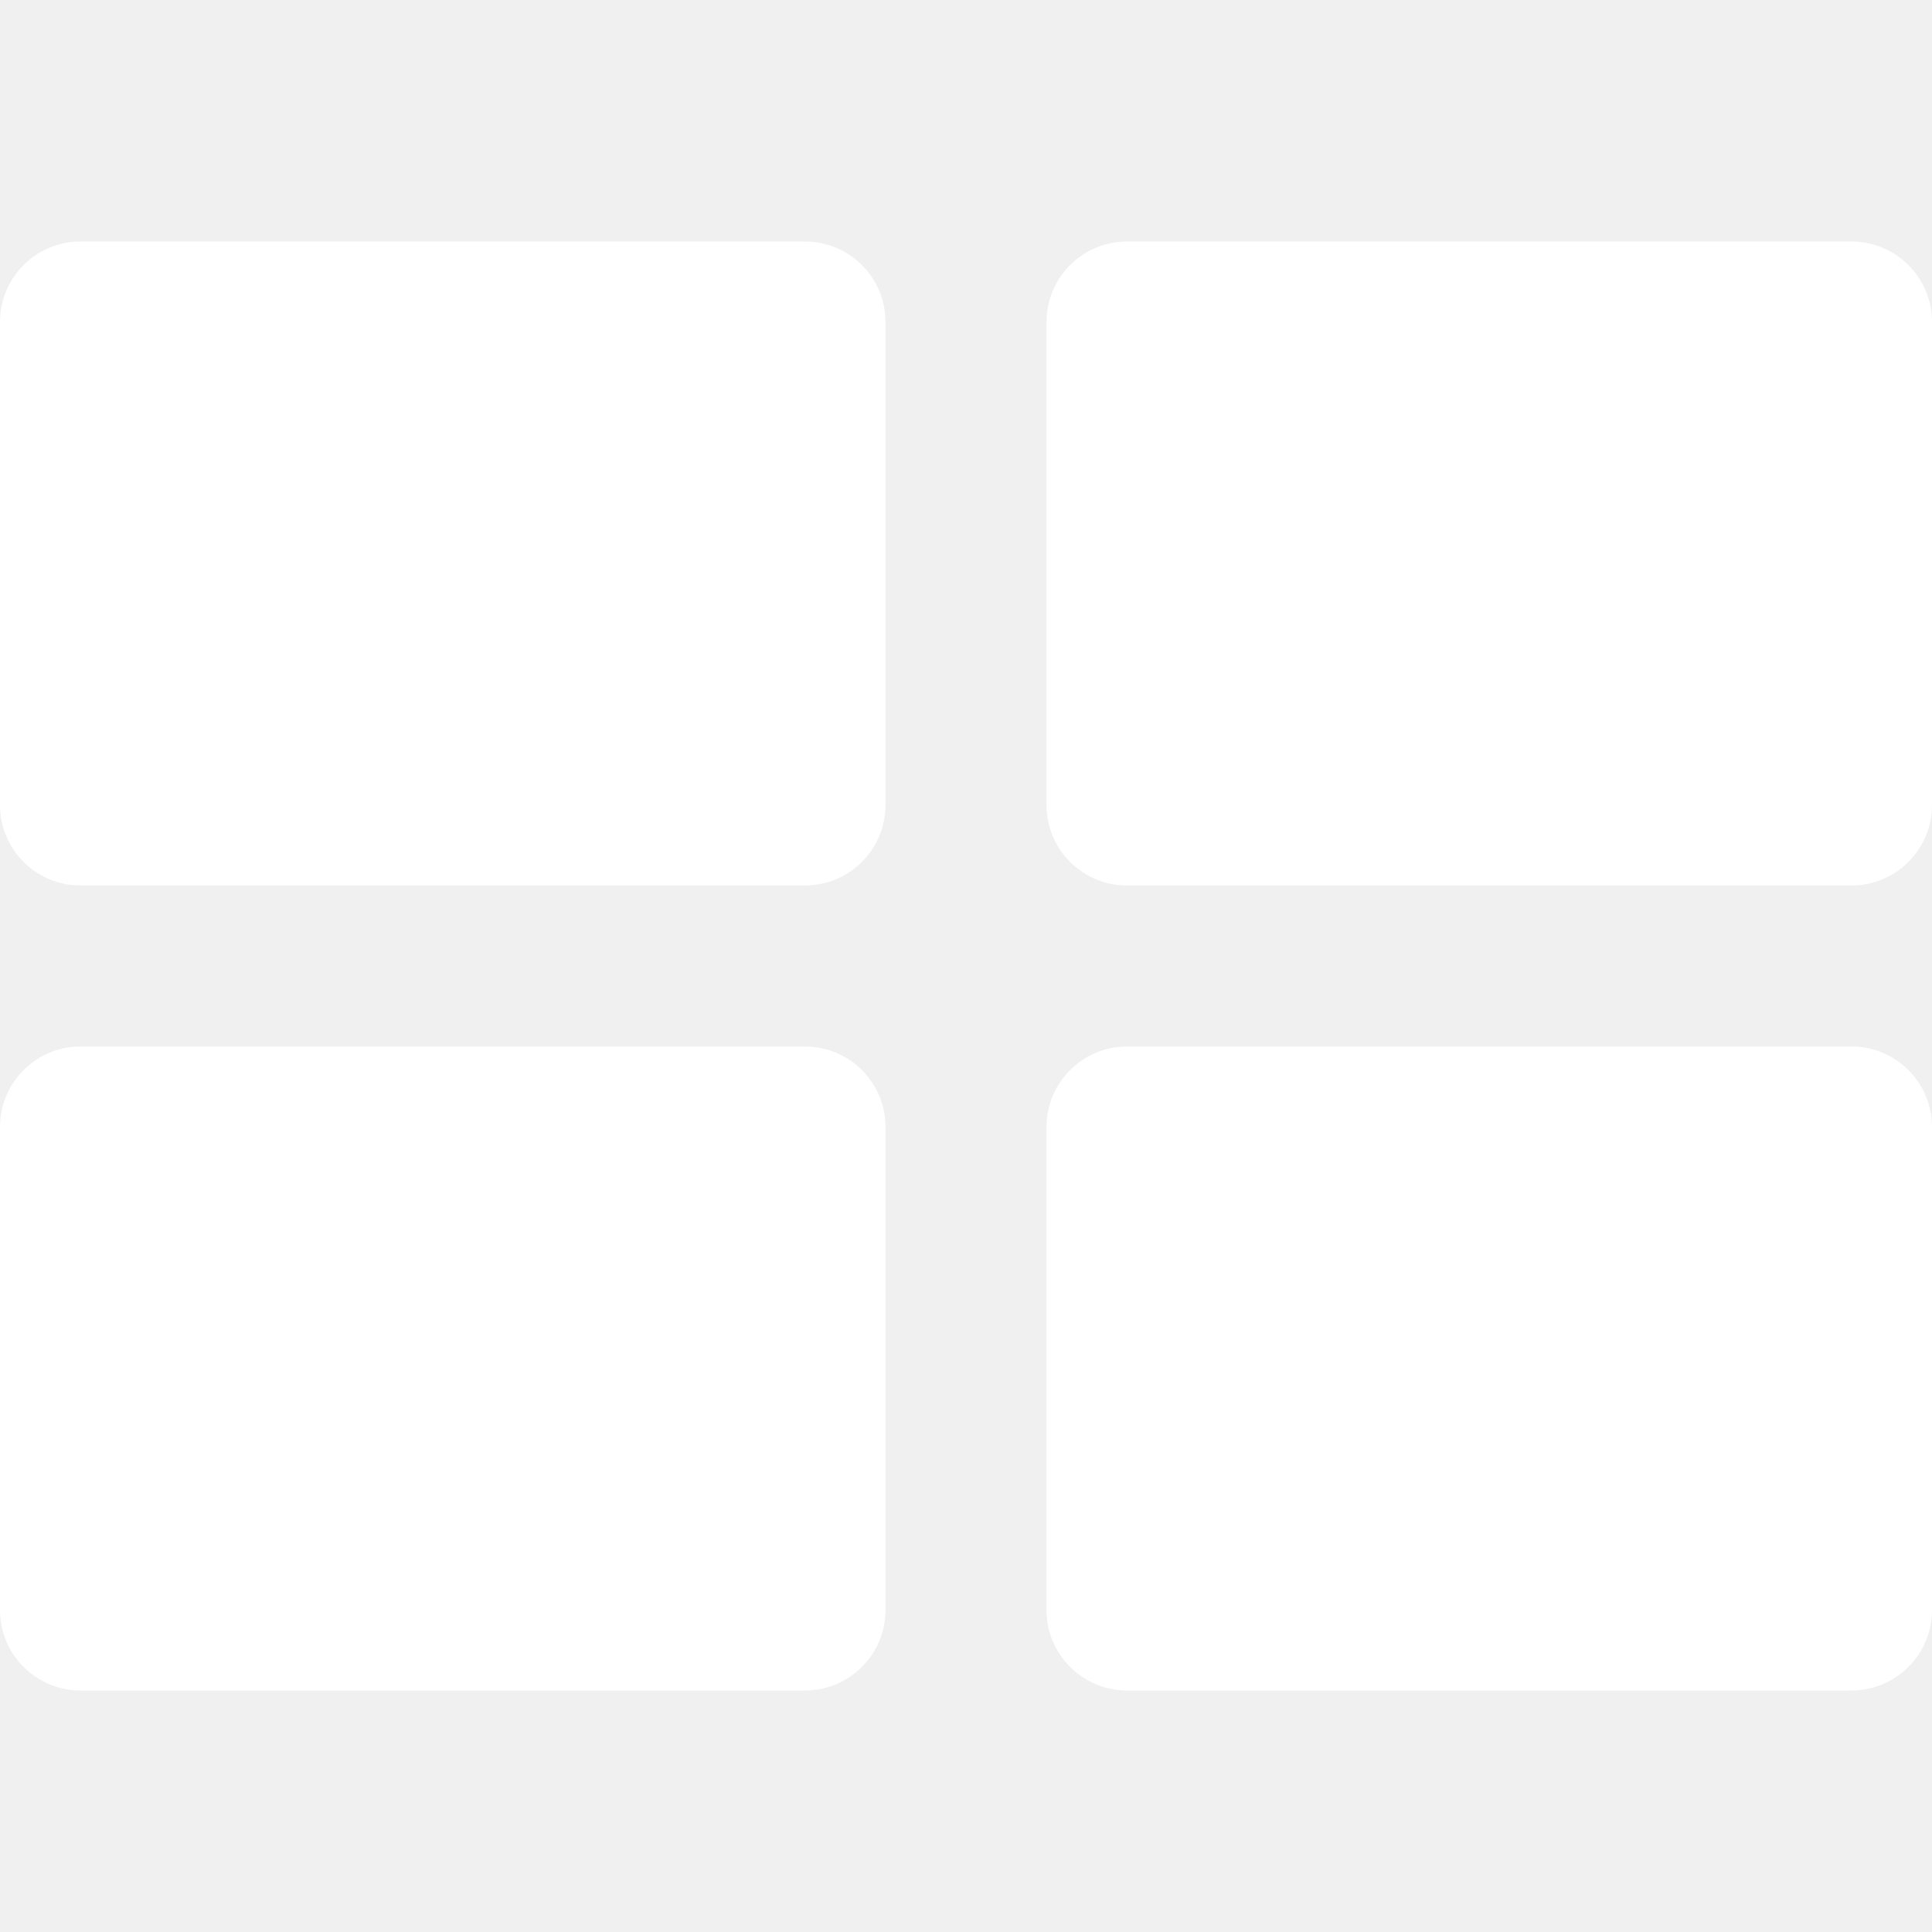
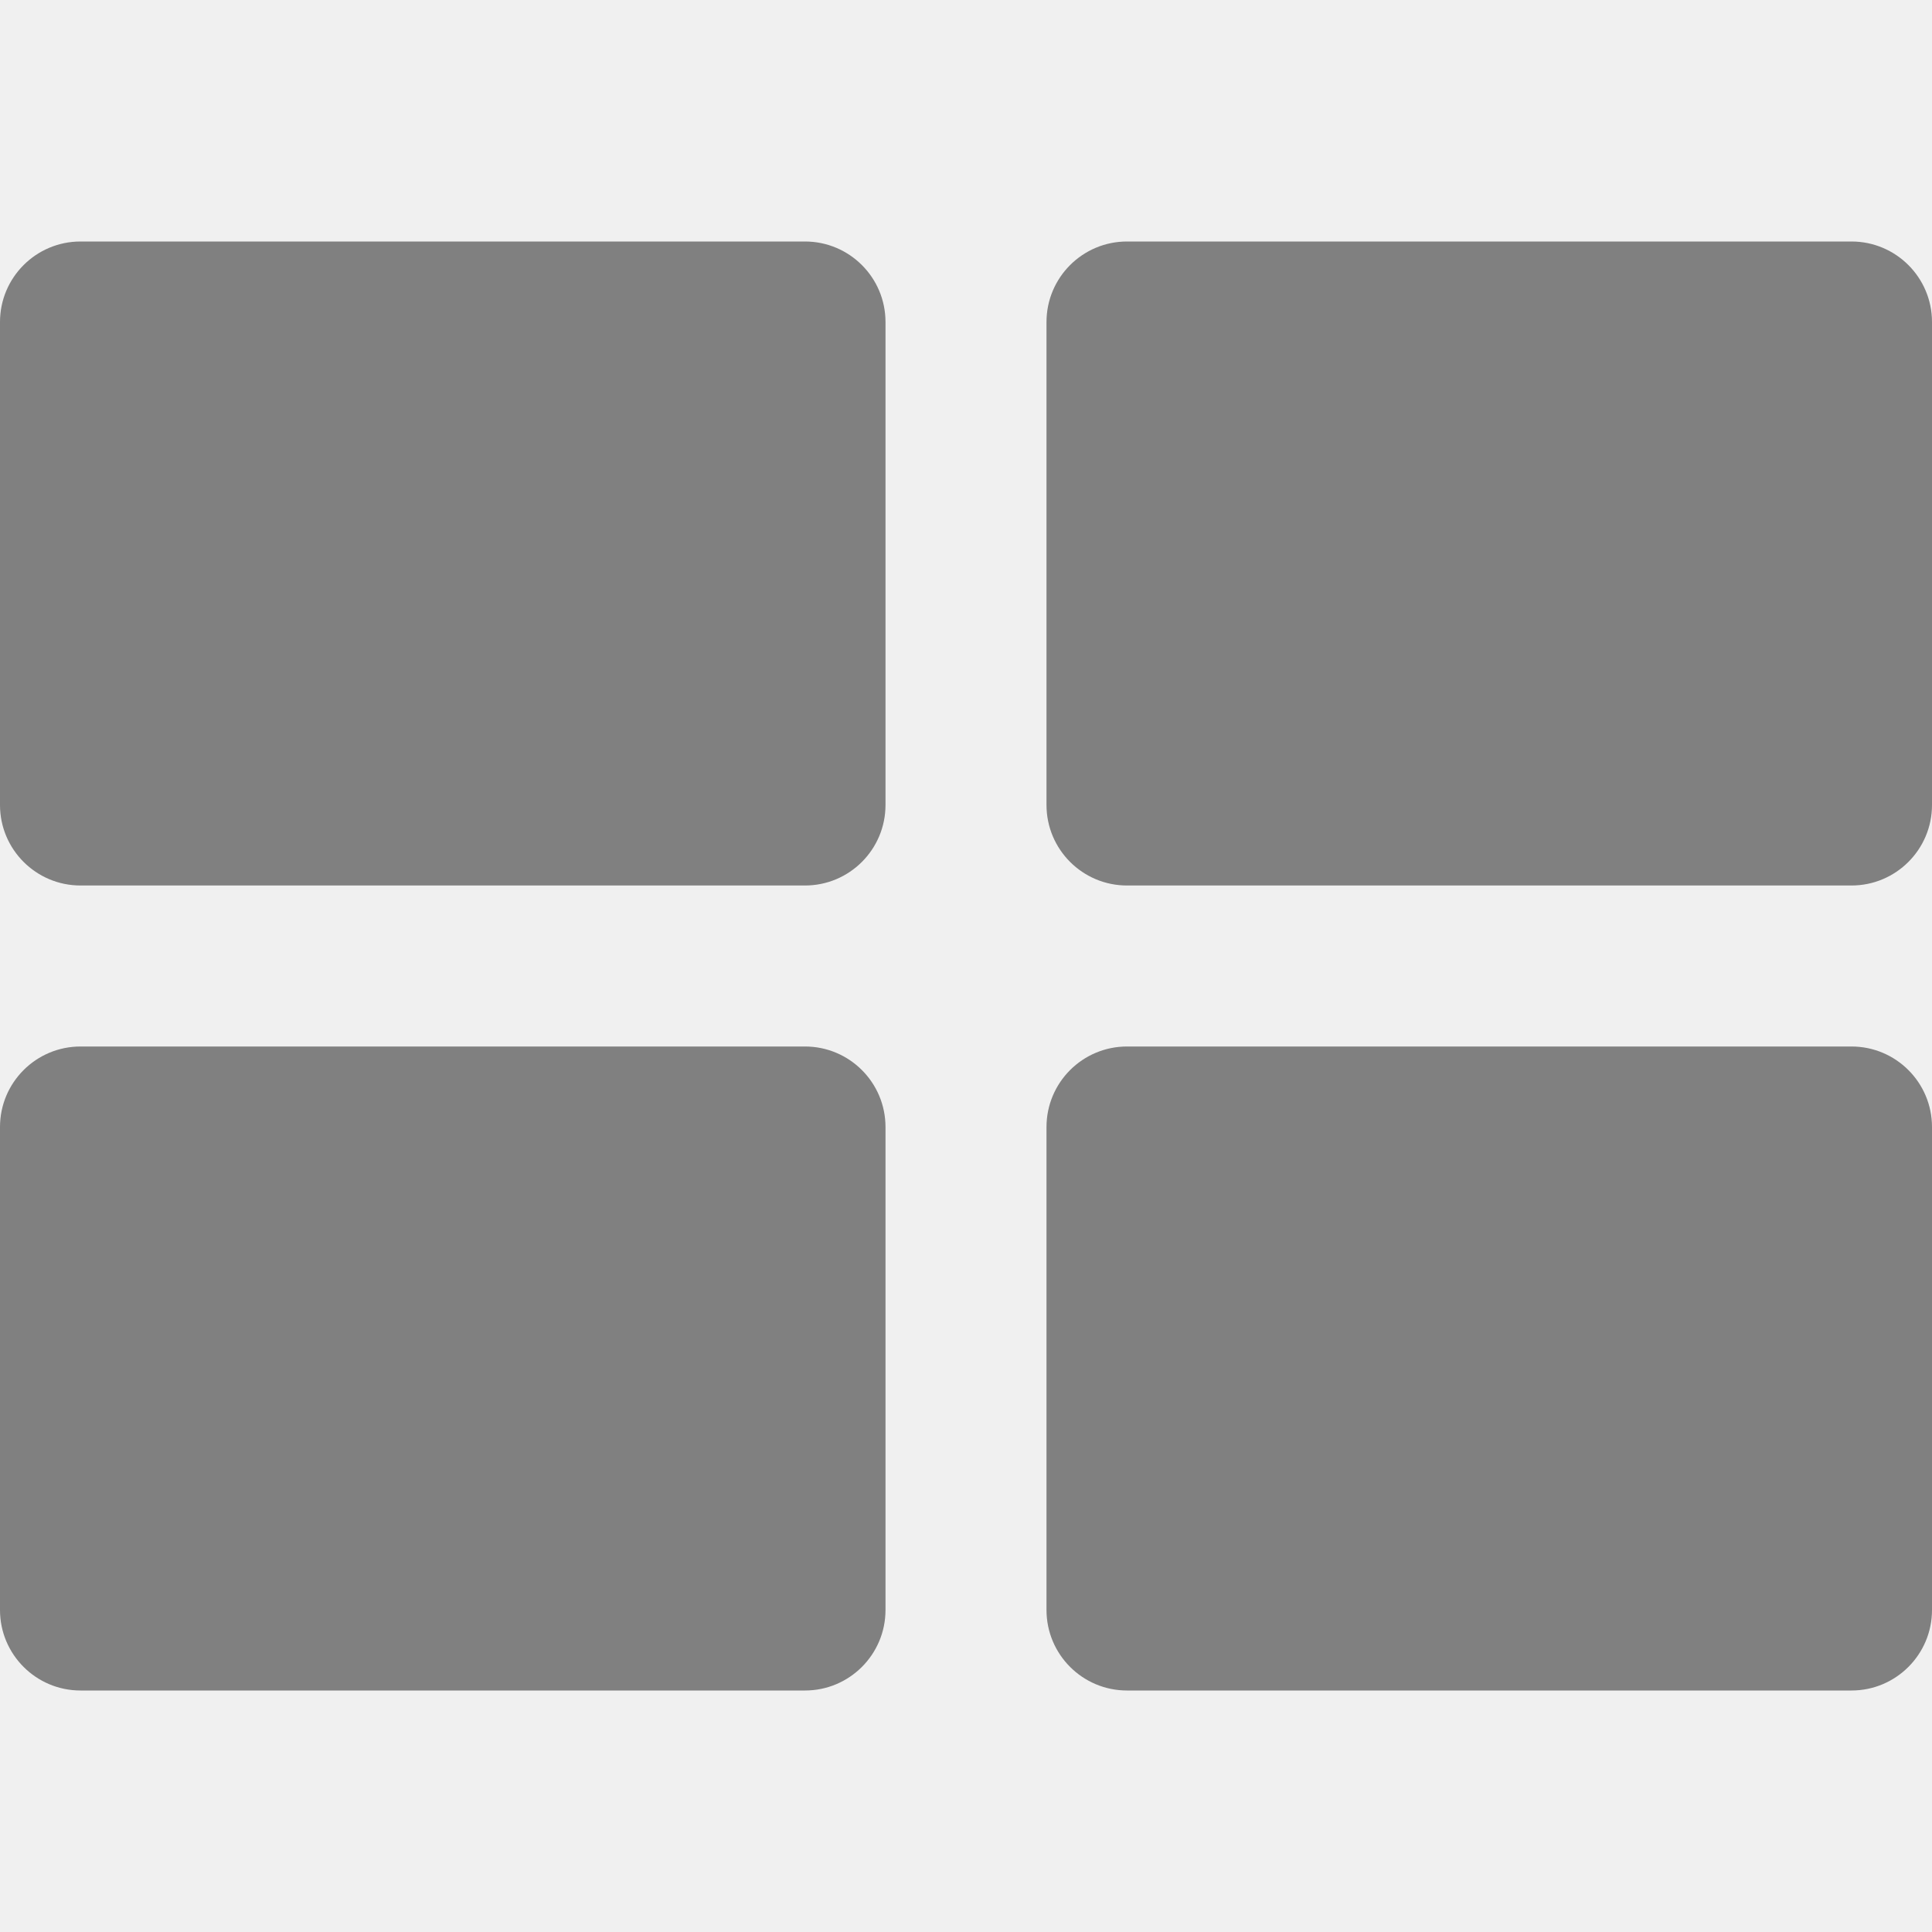
<svg xmlns="http://www.w3.org/2000/svg" viewBox="0 0 24 24" fill="none" class="svg-icon svg-icon-grid">
-   <path fill-rule="evenodd" clip-rule="evenodd" d="M1 3C0.448 3 0 3.448 0 4V10C0 10.552 0.448 11 1 11H10C10.552 11 11 10.552 11 10V4C11 3.448 10.552 3 10 3H1ZM1 13C0.448 13 0 13.448 0 14V20C0 20.552 0.448 21 1 21H10C10.552 21 11 20.552 11 20V14C11 13.448 10.552 13 10 13H1ZM13 4C13 3.448 13.448 3 14 3H23C23.552 3 24 3.448 24 4V10C24 10.552 23.552 11 23 11H14C13.448 11 13 10.552 13 10V4ZM14 13C13.448 13 13 13.448 13 14V20C13 20.552 13.448 21 14 21H23C23.552 21 24 20.552 24 20V14C24 13.448 23.552 13 23 13H14Z" fill="white" />
+   <path fill-rule="evenodd" clip-rule="evenodd" d="M1 3C0.448 3 0 3.448 0 4V10C0 10.552 0.448 11 1 11H10C10.552 11 11 10.552 11 10V4C11 3.448 10.552 3 10 3H1ZM1 13C0.448 13 0 13.448 0 14V20C0 20.552 0.448 21 1 21H10C10.552 21 11 20.552 11 20V14C11 13.448 10.552 13 10 13H1ZM13 4C13 3.448 13.448 3 14 3H23C23.552 3 24 3.448 24 4V10C24 10.552 23.552 11 23 11H14C13.448 11 13 10.552 13 10V4ZM14 13C13.448 13 13 13.448 13 14V20C13 20.552 13.448 21 14 21H23C23.552 21 24 20.552 24 20V14C24 13.448 23.552 13 23 13H14Z" fill="grey" />
</svg>
